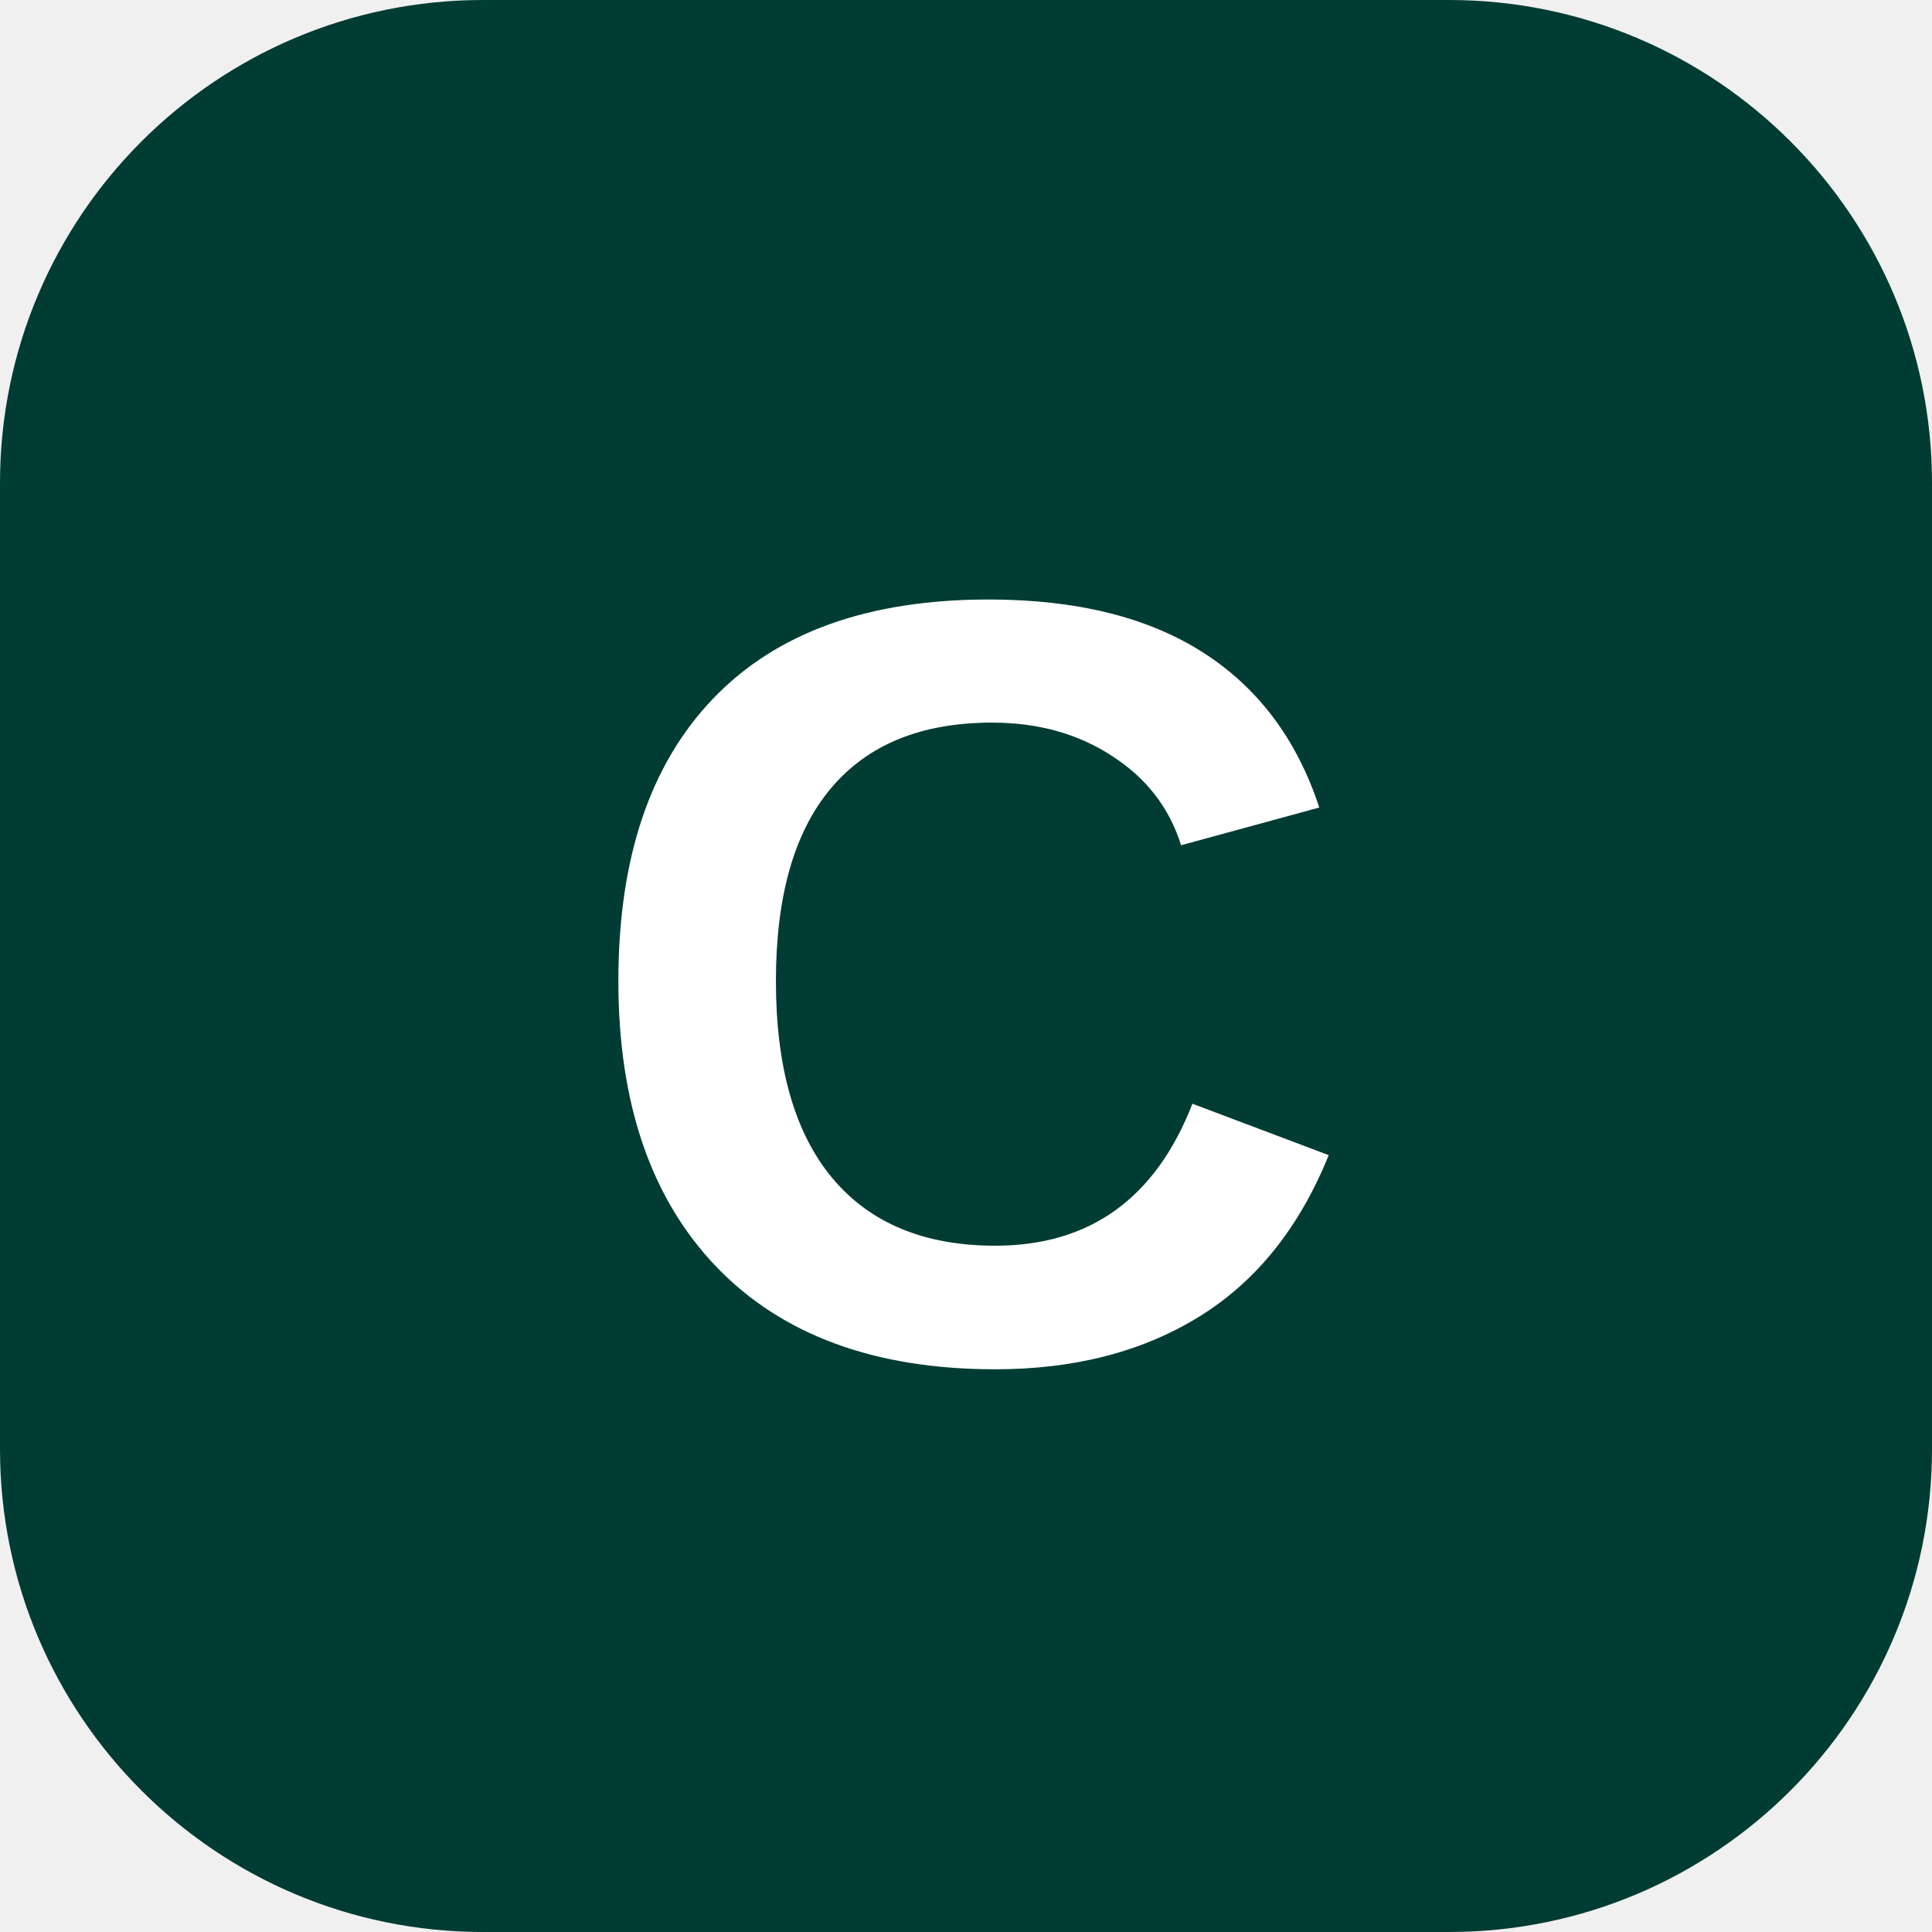
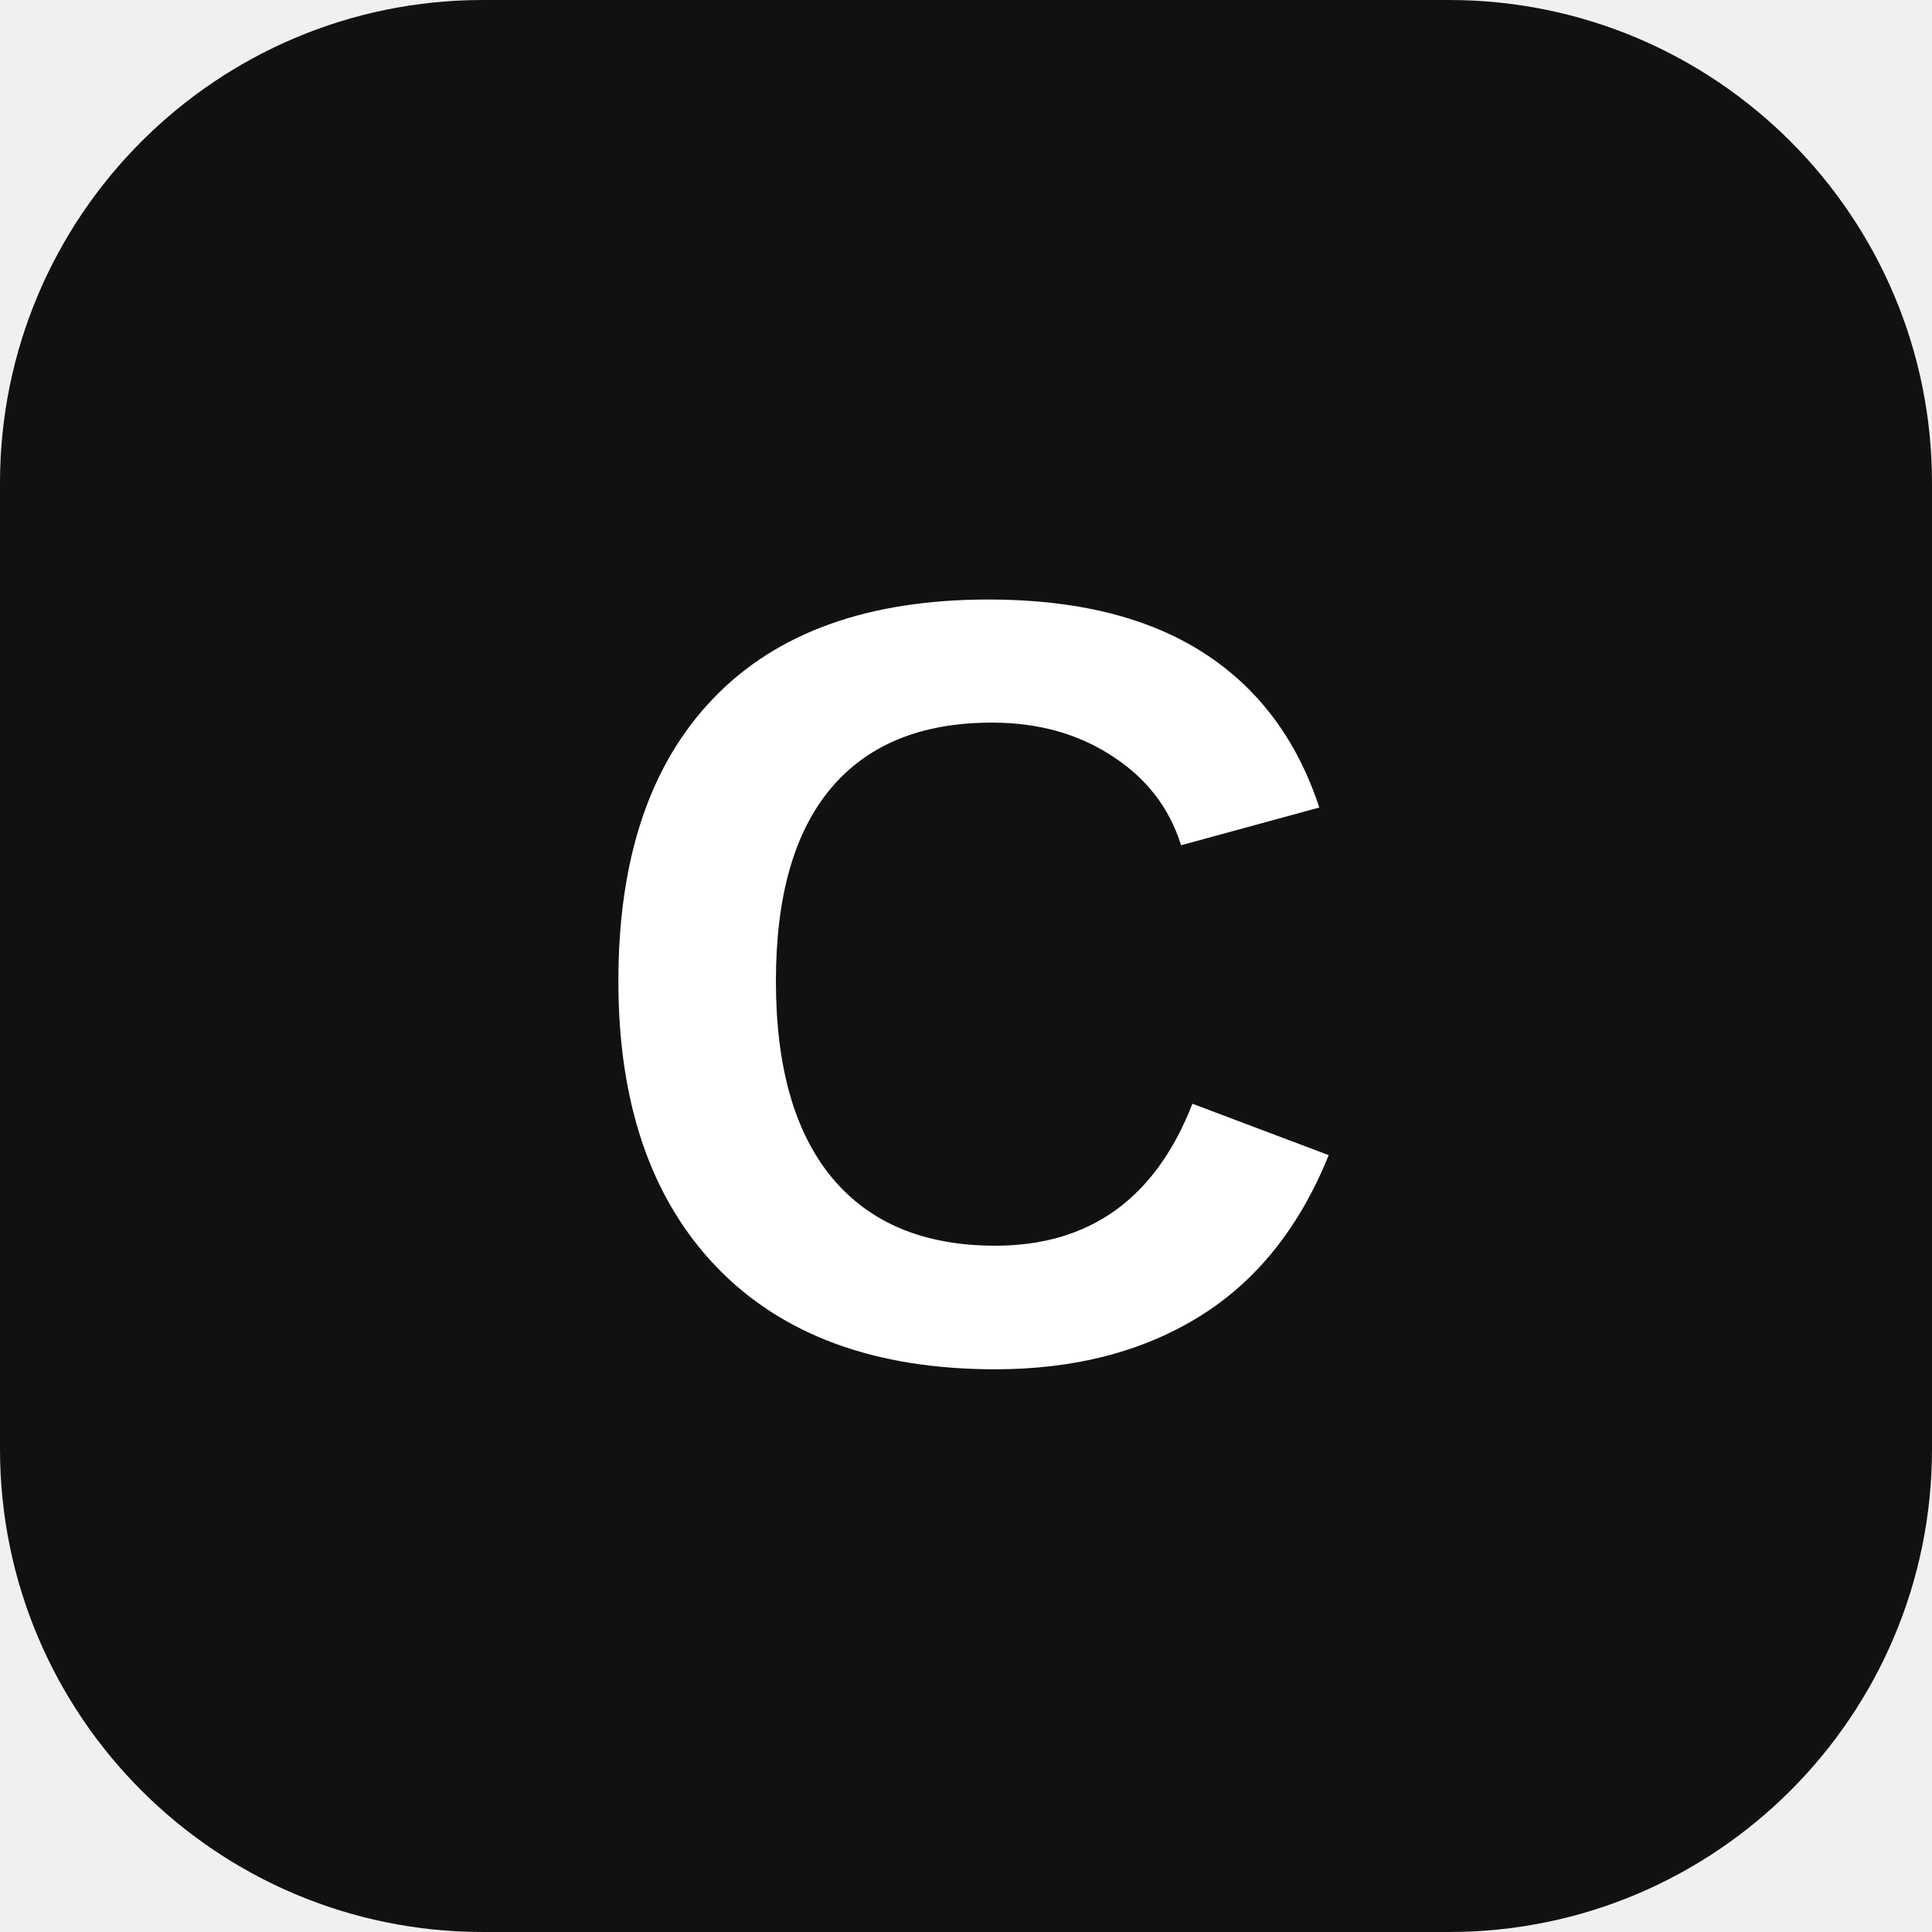
<svg xmlns="http://www.w3.org/2000/svg" viewBox="0 0 64 64">
-   <rect width="64" height="64" rx="16" fill="#003c33" />
+   <rect width="64" height="64" rx="16" fill="#111113" />
  <text x="32" y="45" text-anchor="middle" font-family="'Space Grotesk', Arial, sans-serif" font-weight="700" font-size="36" fill="#ffffff">C</text>
</svg>
